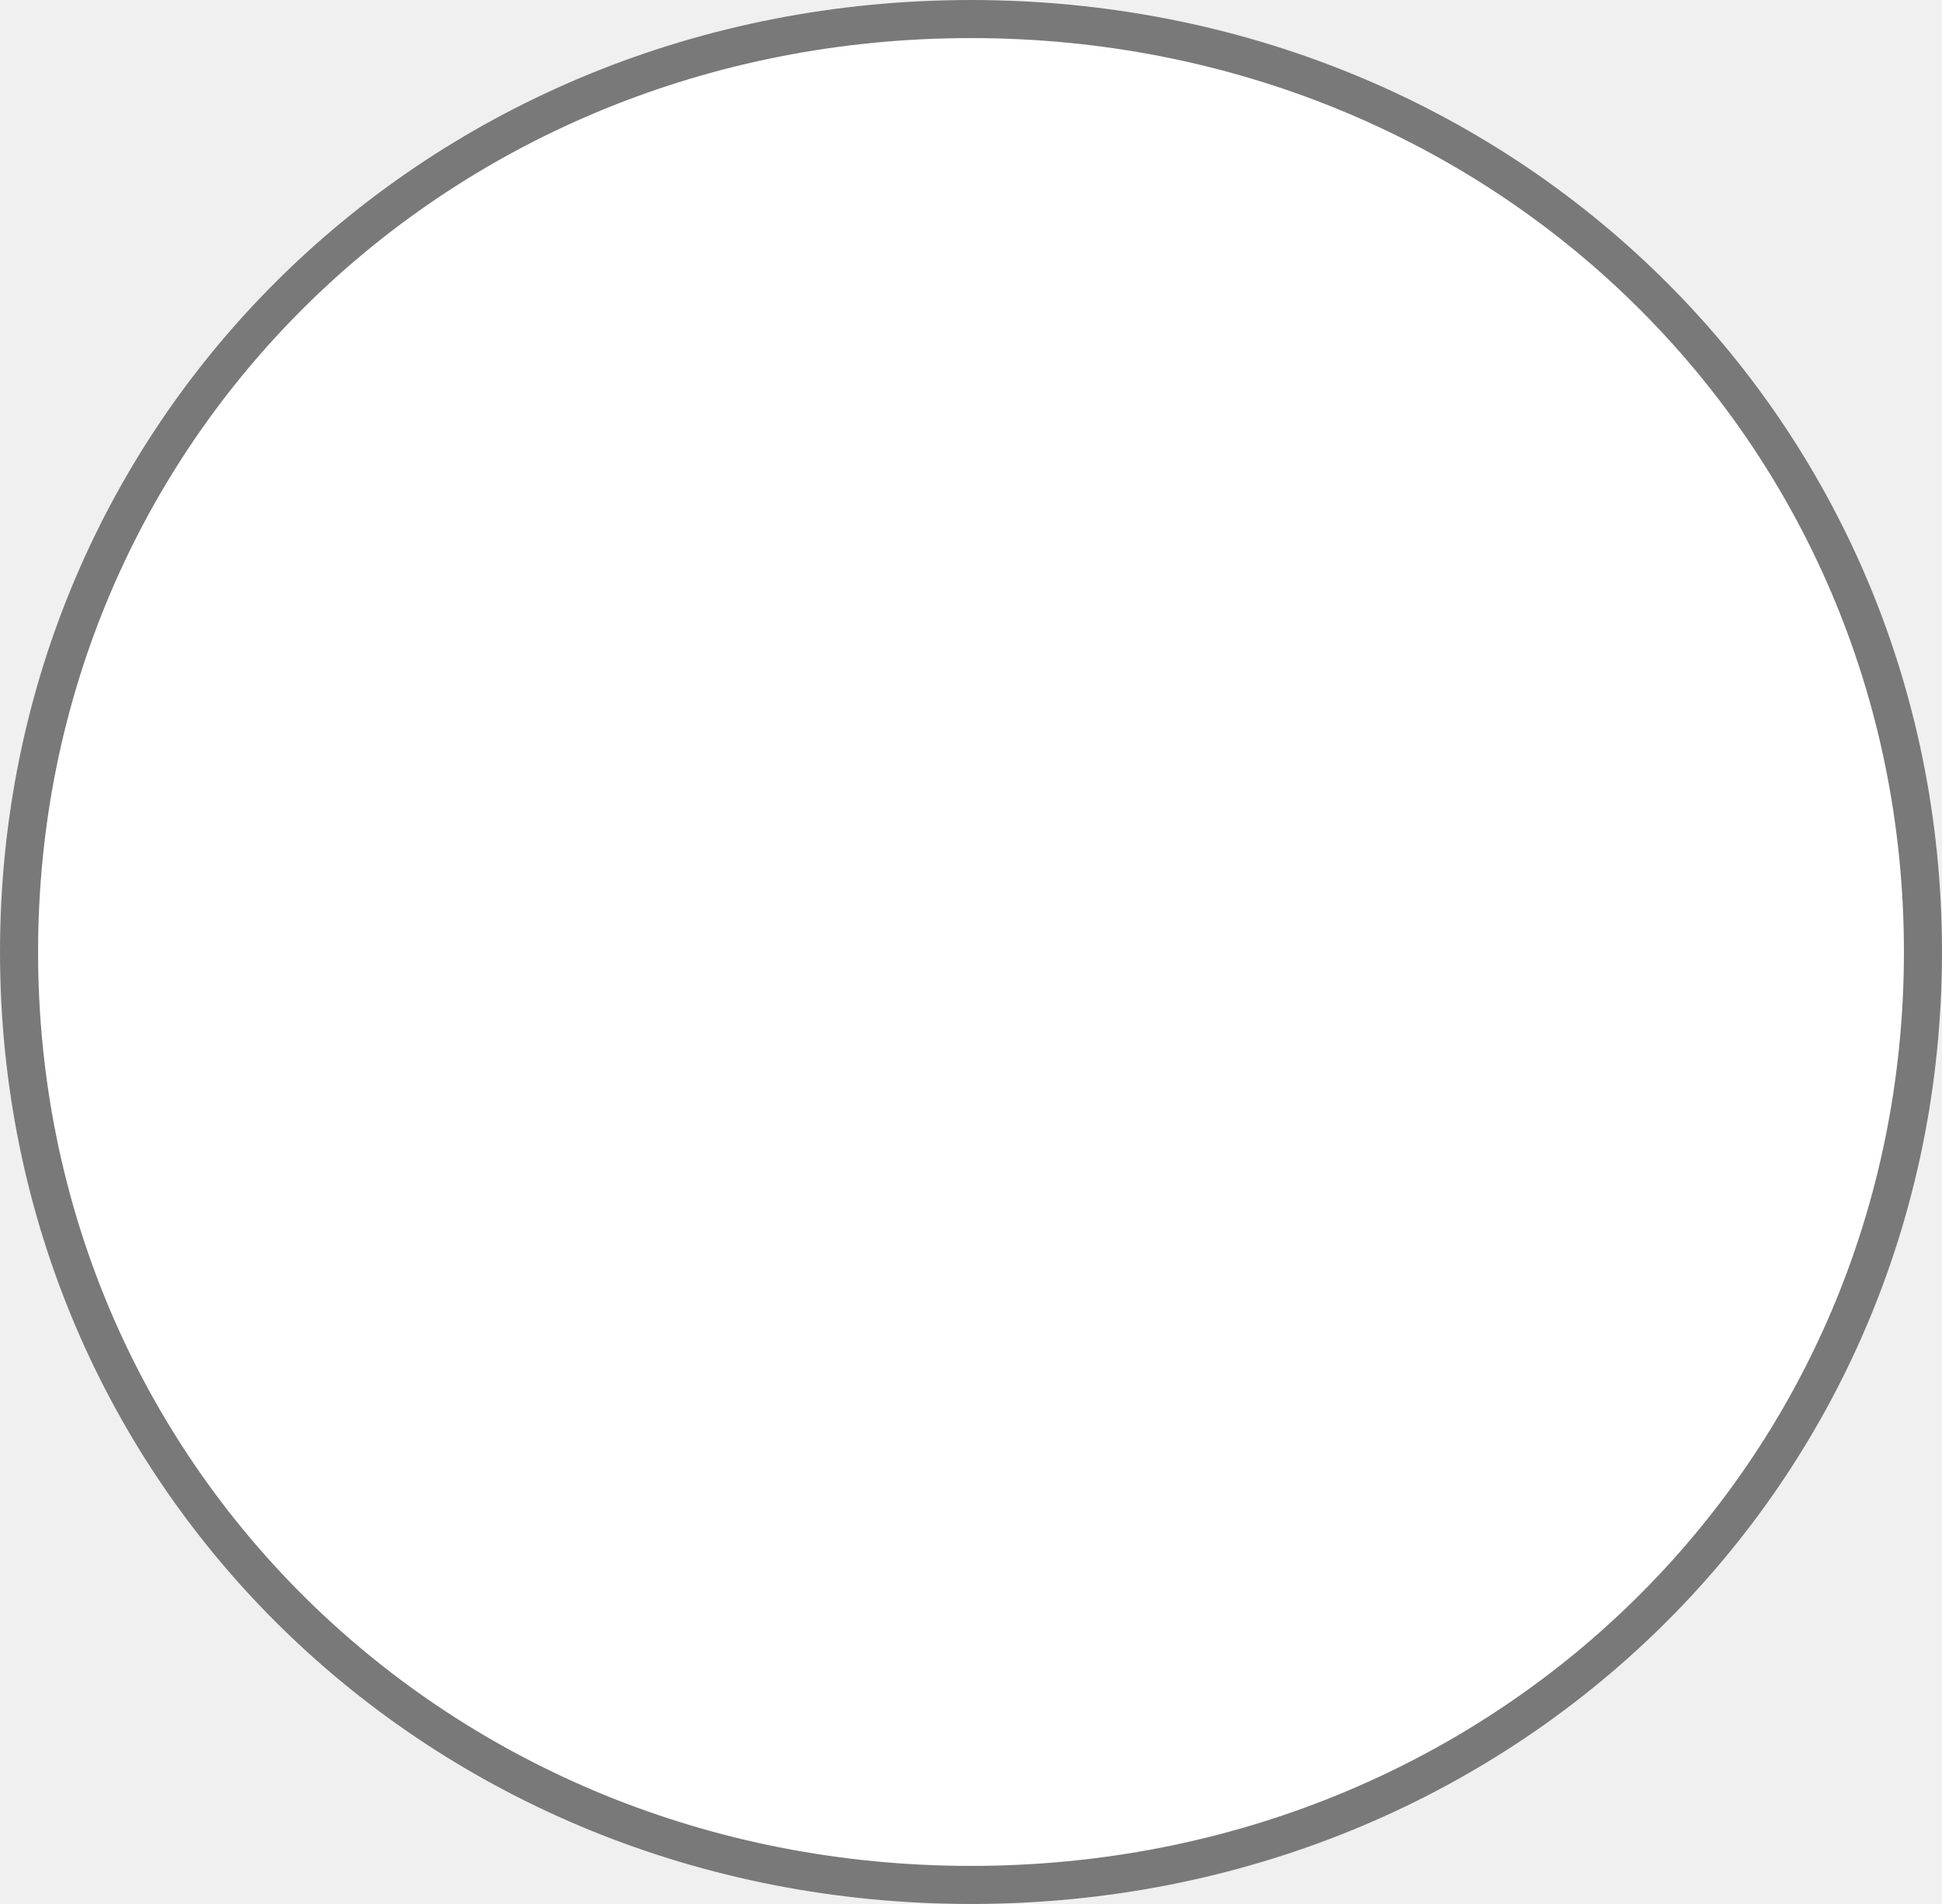
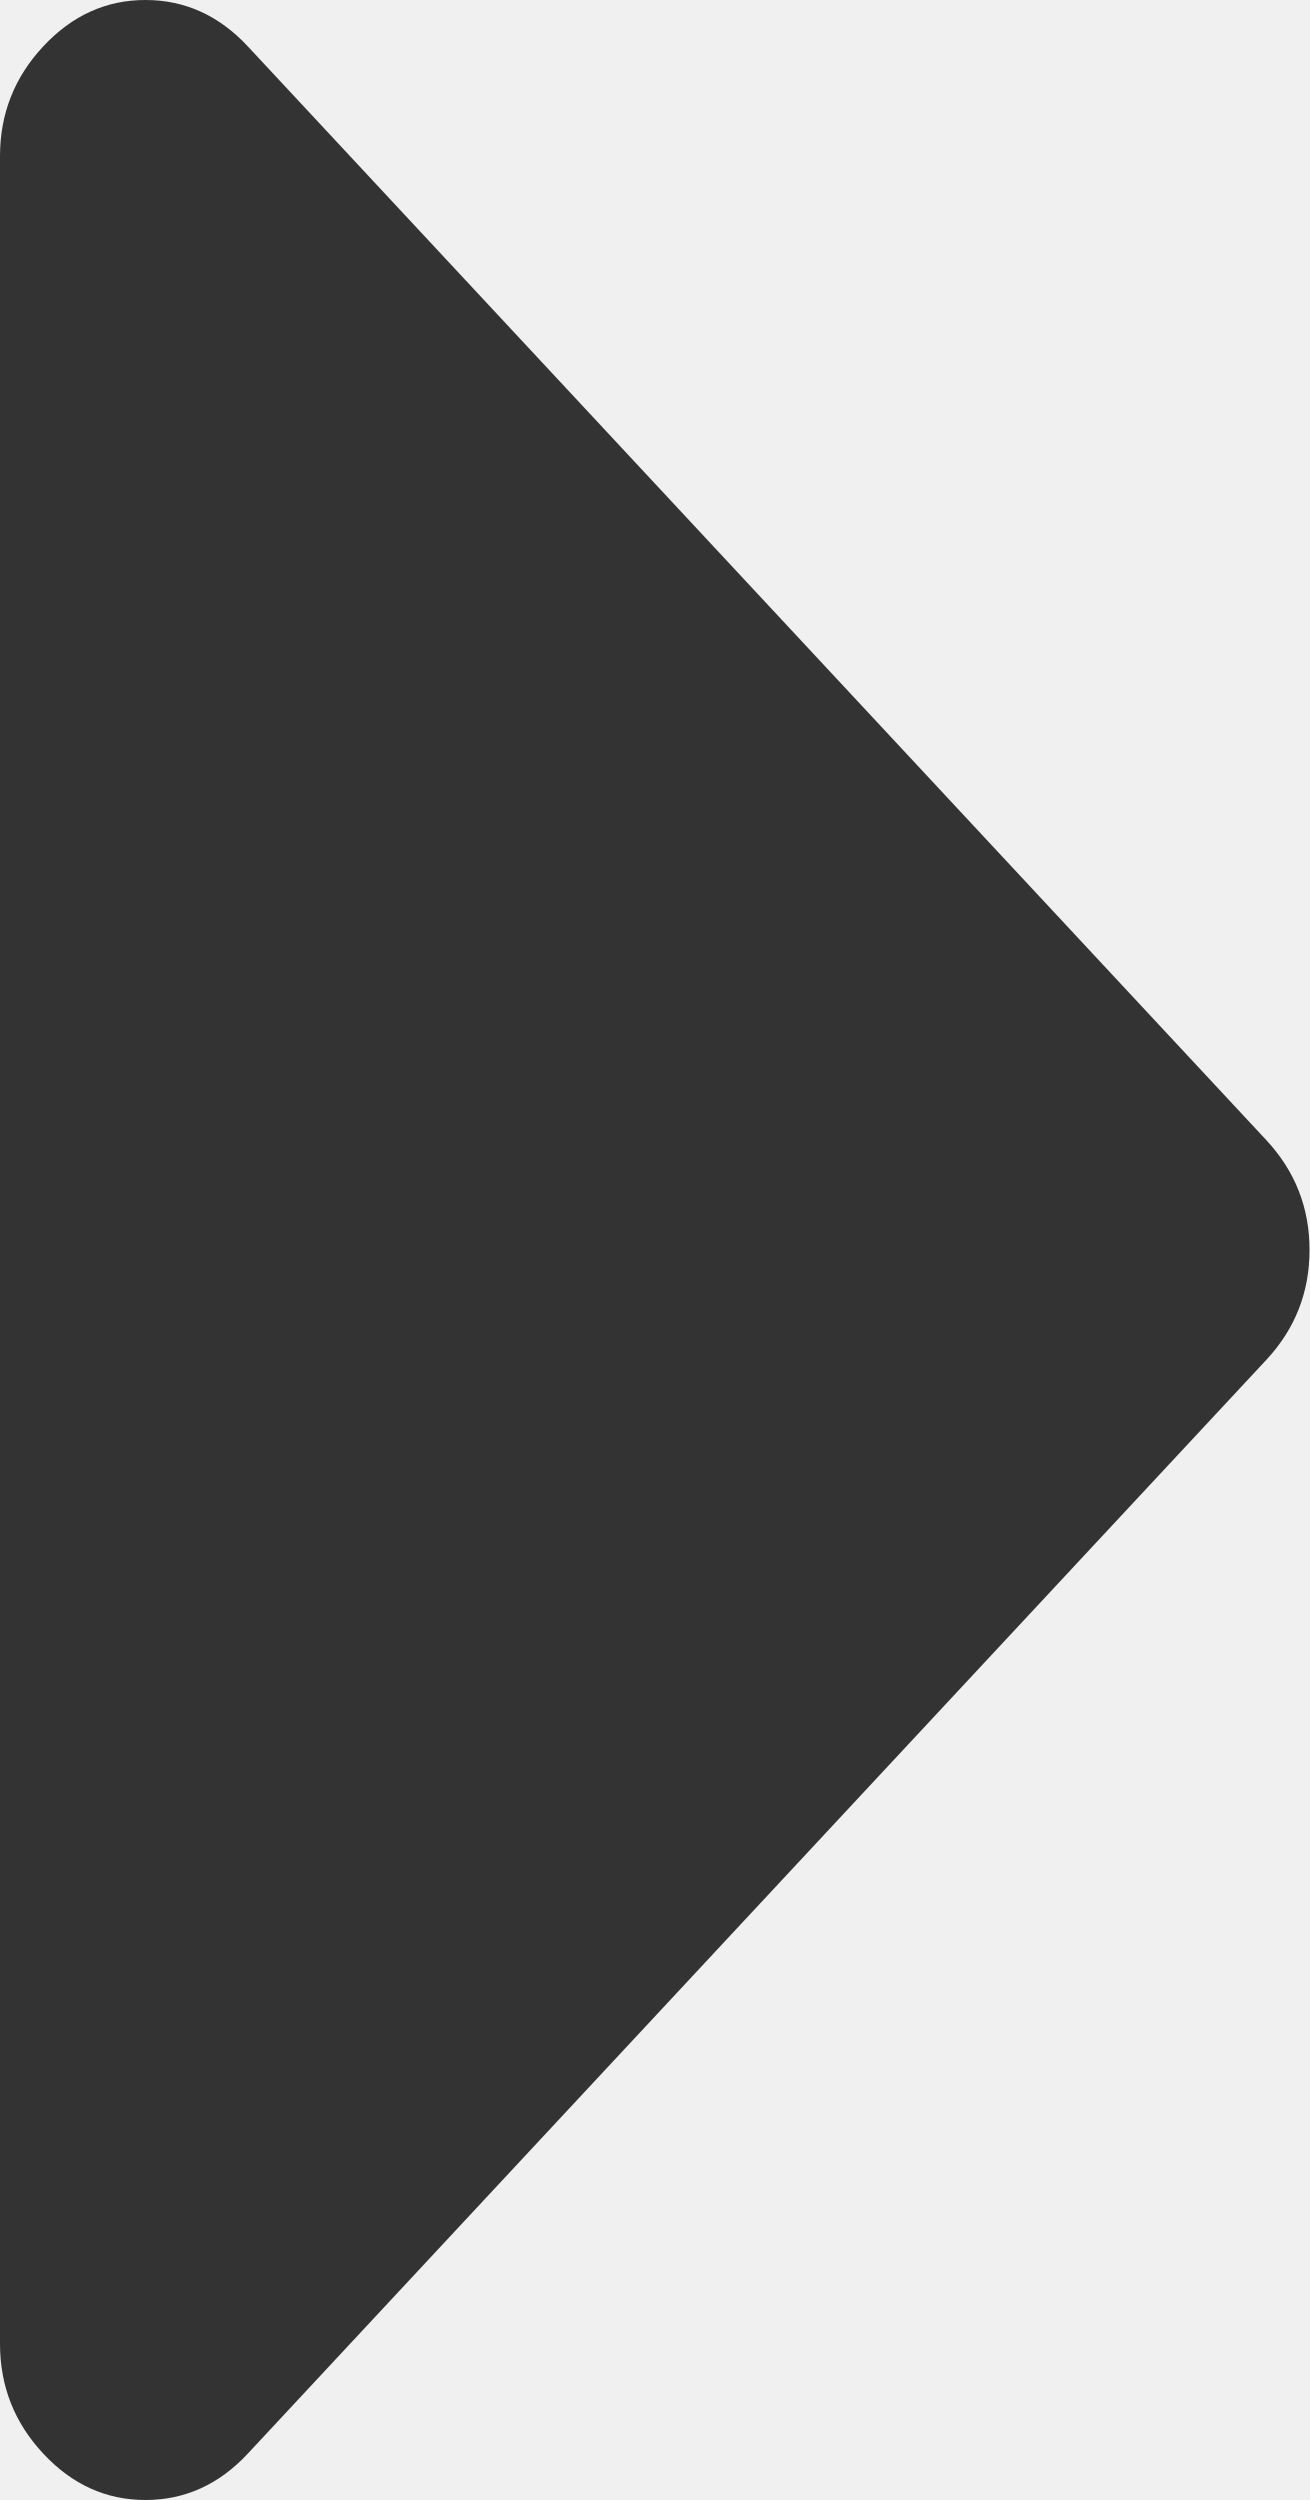
- <svg xmlns="http://www.w3.org/2000/svg" version="1.1" width="51px" height="50px">
-   <g transform="matrix(1 0 0 1 -7 -67 )">
-     <path d="M 32.5 67  C 46.78 67  58 78  58 92  C 58 106  46.78 117  32.5 117  C 18.22 117  7 106  7 92  C 7 78  18.22 67  32.5 67  Z " fill-rule="nonzero" fill="#ffffff" stroke="none" />
-     <path d="M 32.5 67.5  C 46.5 67.5  57.5 78.28  57.5 92  C 57.5 105.72  46.5 116.5  32.5 116.5  C 18.5 116.5  7.5 105.72  7.5 92  C 7.5 78.28  18.5 67.5  32.5 67.5  Z " stroke-width="1" stroke="#797979" fill="none" />
+ <svg xmlns="http://www.w3.org/2000/svg" version="1.1" width="11px" height="21px">
+   <g transform="matrix(1 0 0 1 -70 -851 )">
+     <path d="M 10.637 9.577  C 10.879 9.837  11 10.145  11 10.5  C 11 10.855  10.879 11.163  10.637 11.423  L 2.082 20.61  C 1.84 20.87  1.553 21  1.222 21  C 0.891 21  0.605 20.87  0.363 20.61  C 0.121 20.351  0 20.043  0 19.688  L 0 1.312  C 0 0.957  0.121 0.649  0.363 0.39  C 0.605 0.13  0.891 0  1.222 0  C 1.553 0  1.84 0.13  2.082 0.39  L 10.637 9.577  Z " fill-rule="nonzero" fill="#333333" stroke="none" transform="matrix(1 0 0 1 70 851 )" />
  </g>
</svg>
